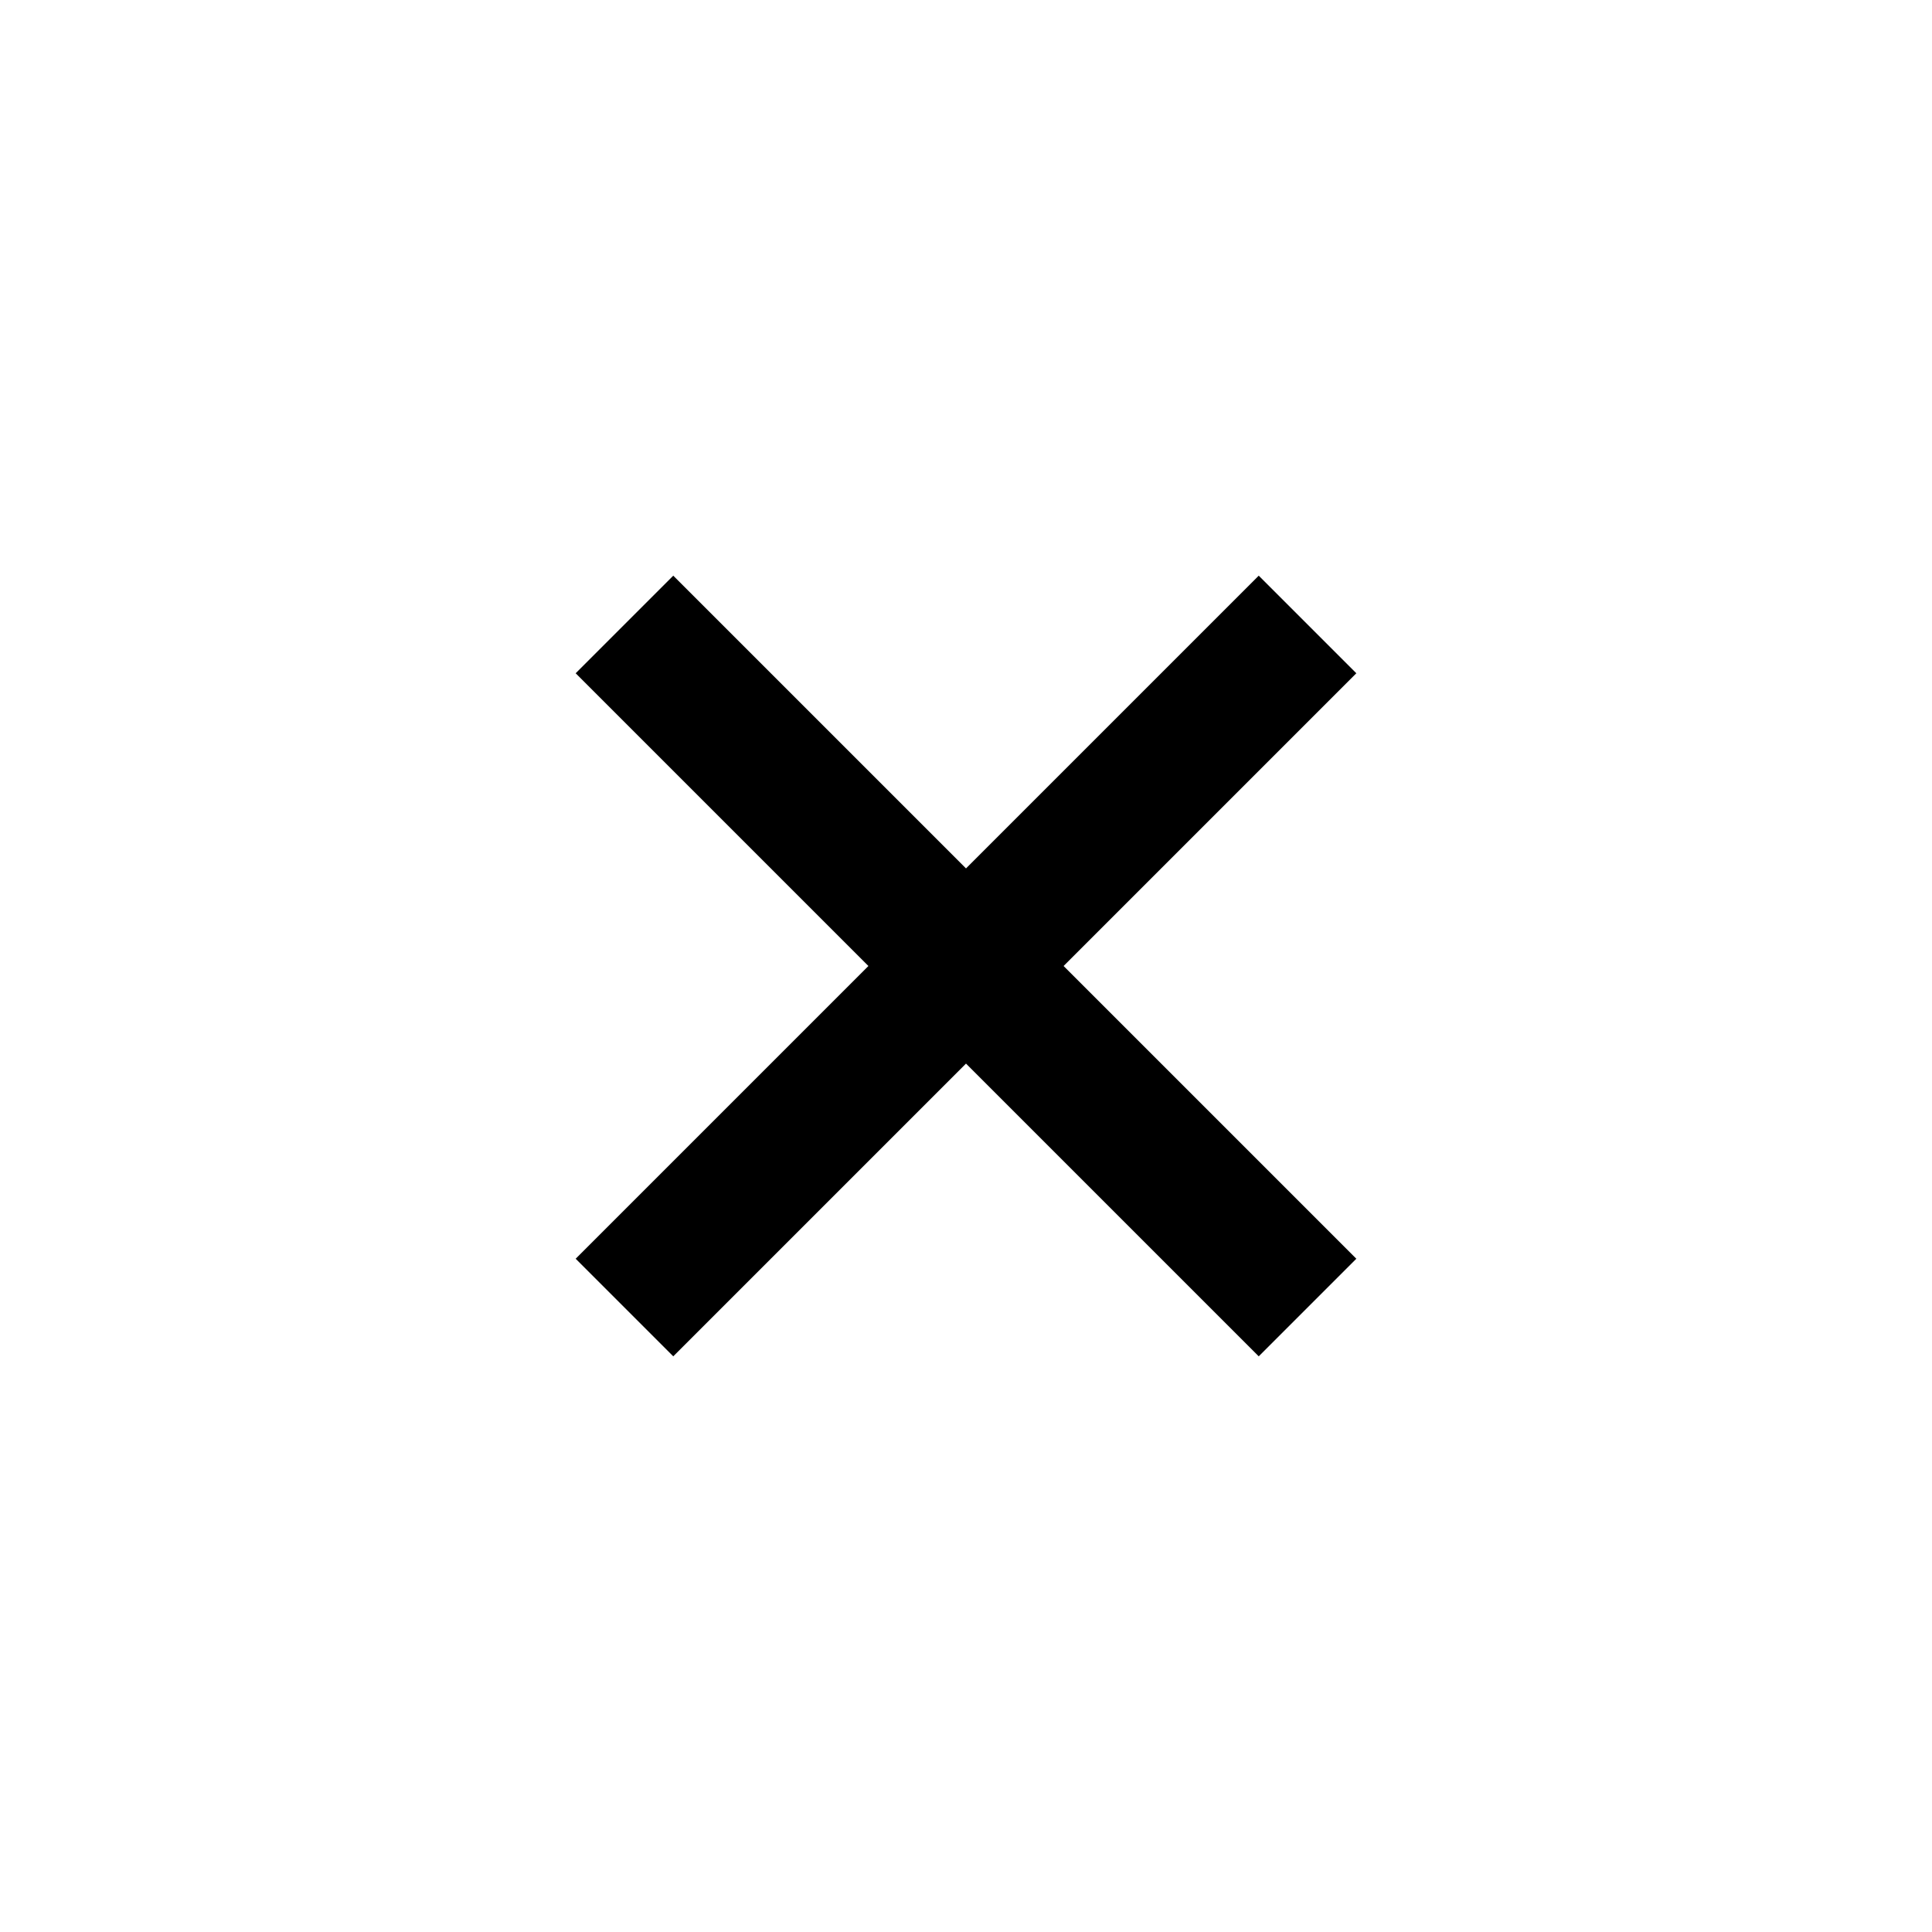
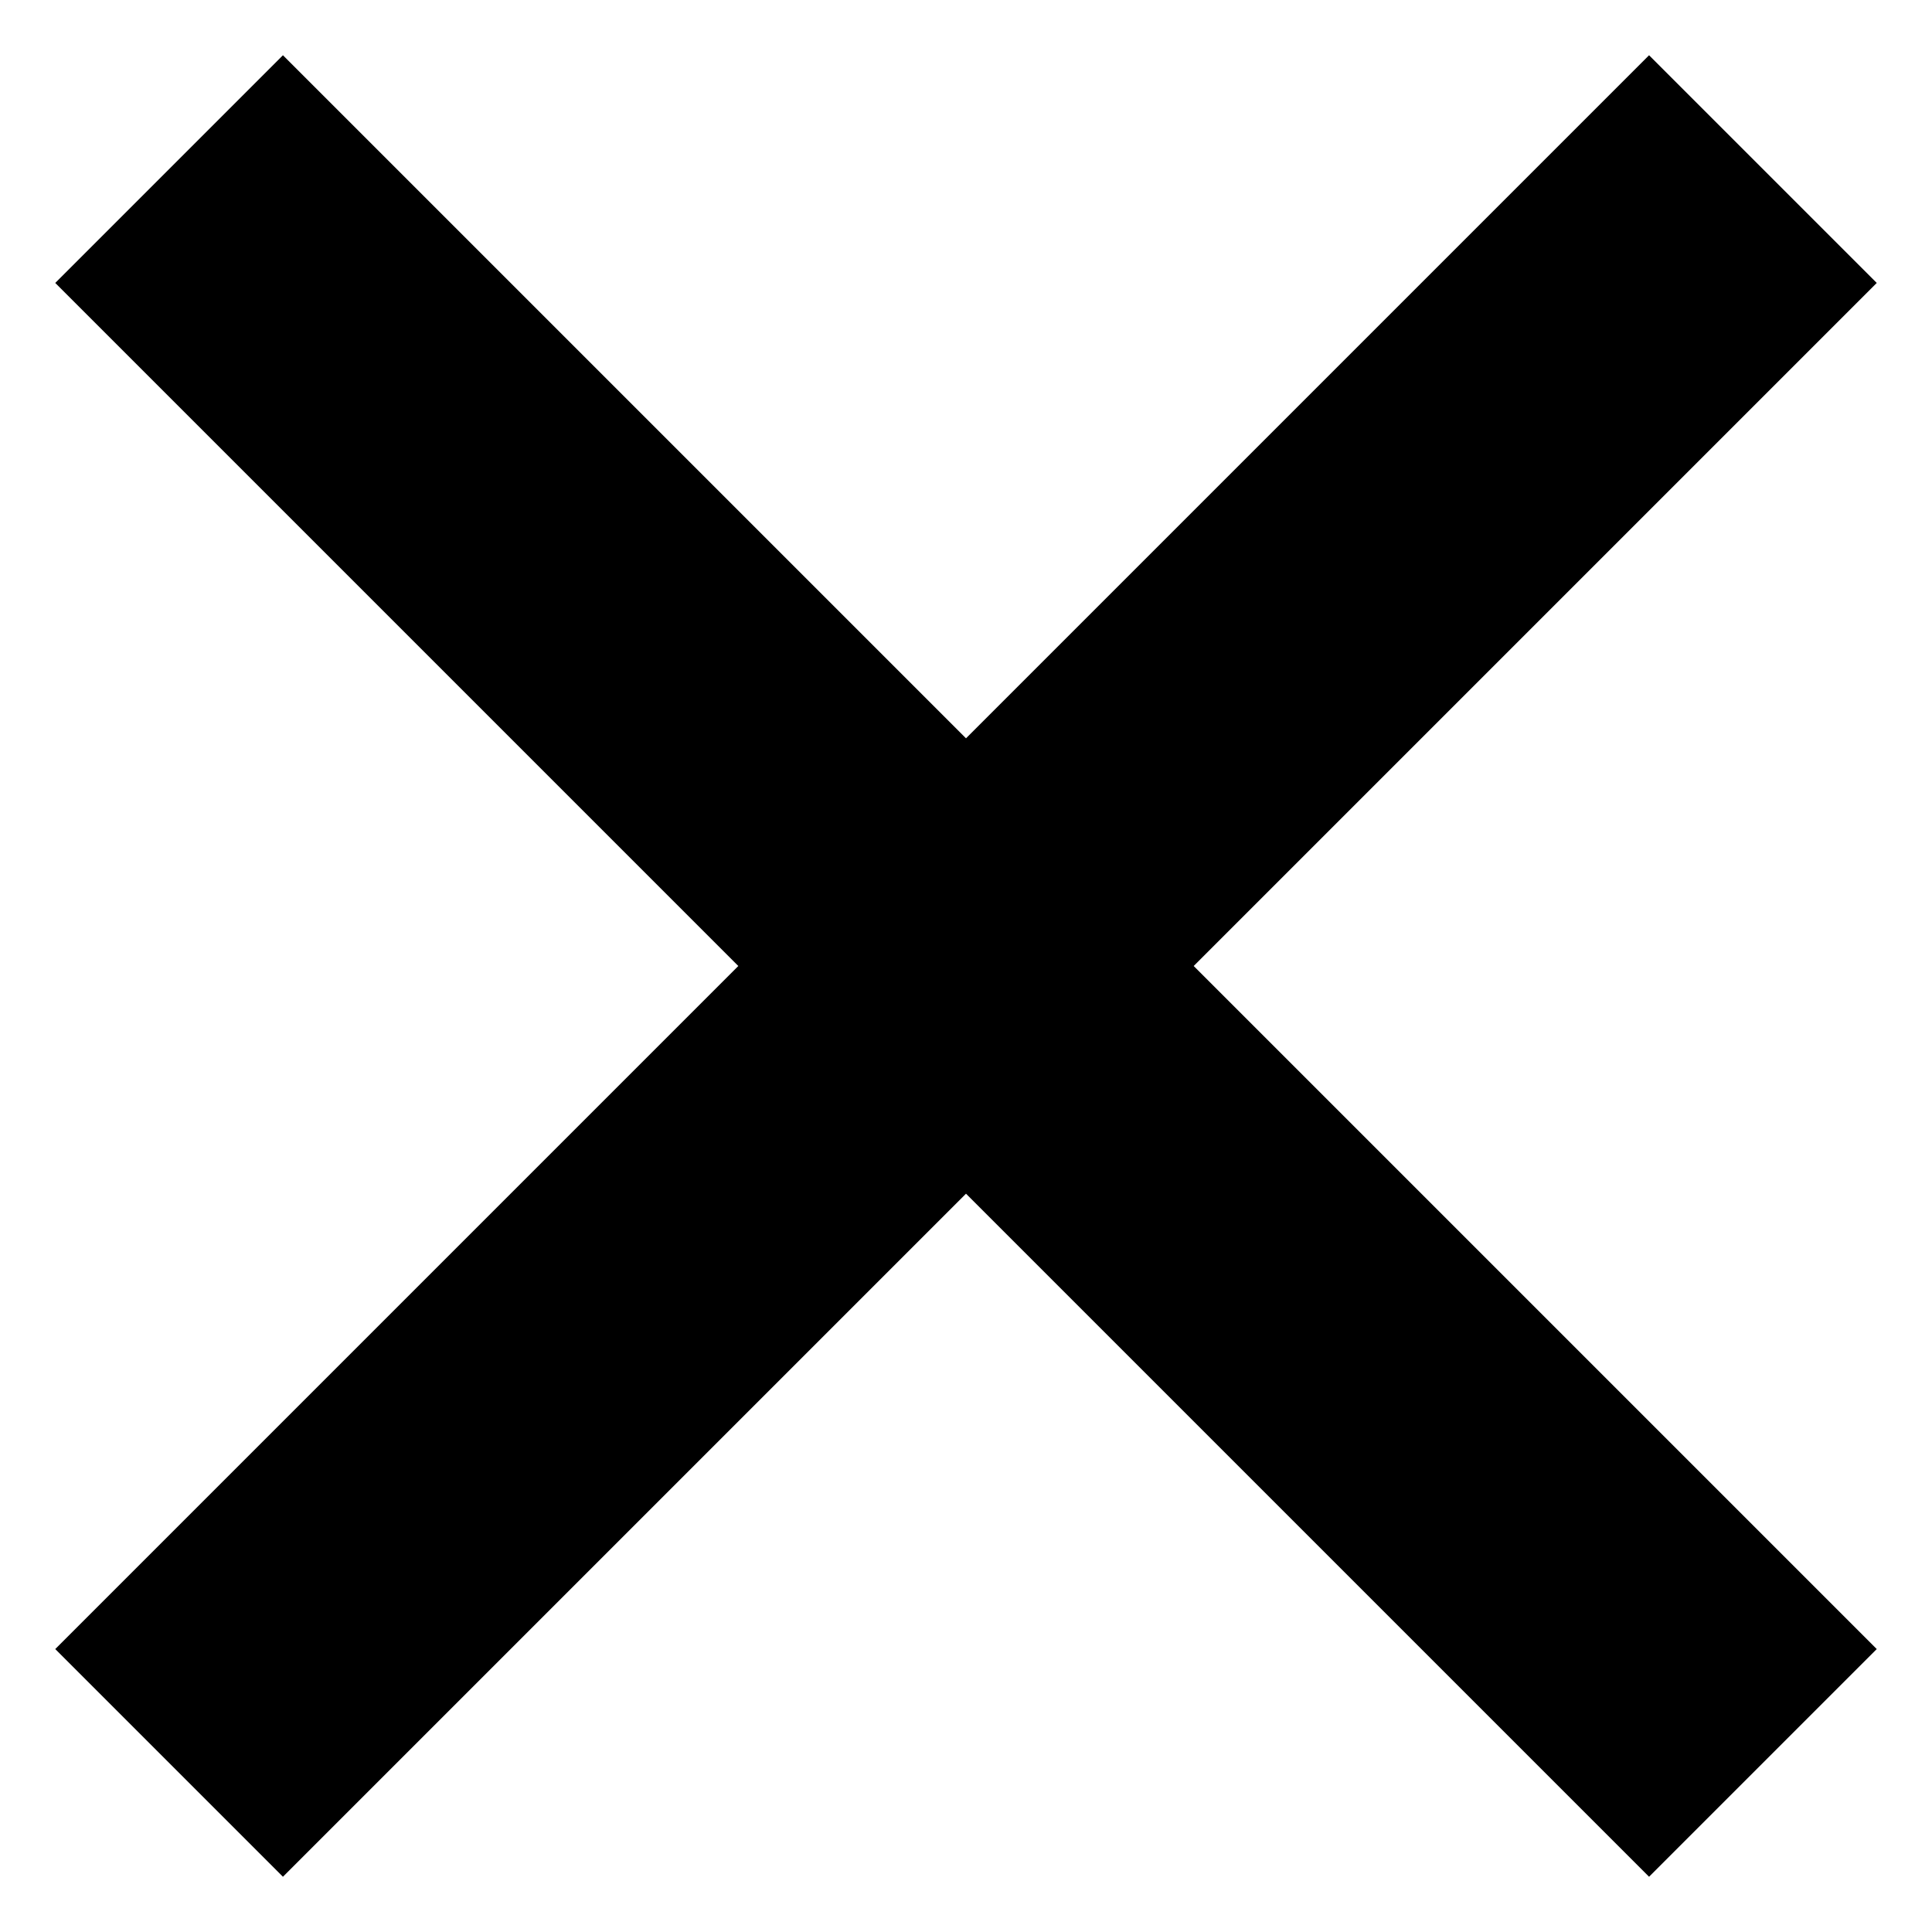
- <svg xmlns="http://www.w3.org/2000/svg" width="56px" height="56px" viewBox="0 0 56 56" version="1.1">
-   <polygon stroke="none" stroke-width="1" fill-rule="evenodd" transform="translate(28, 28) rotate(-315) translate(-28, -28) " points="30 14 26 14 26 26 14 26 14 30 26 30 26 42 30 42 30 30 42 30 42 26 30 26" />
+ <svg xmlns="http://www.w3.org/2000/svg" stroke-width="1" fill-rule="evenodd" width="24px" height="24px" viewBox="0 0 24 24" version="1.1">
+   <polygon transform="translate(12, 12) rotate(45) translate(-12, -12) " points="14 -2 10 -2 10 10 -2 10 -2 14 10 14 10 26 14 26 14 14 26 14 26 10 14 10" />
</svg>
